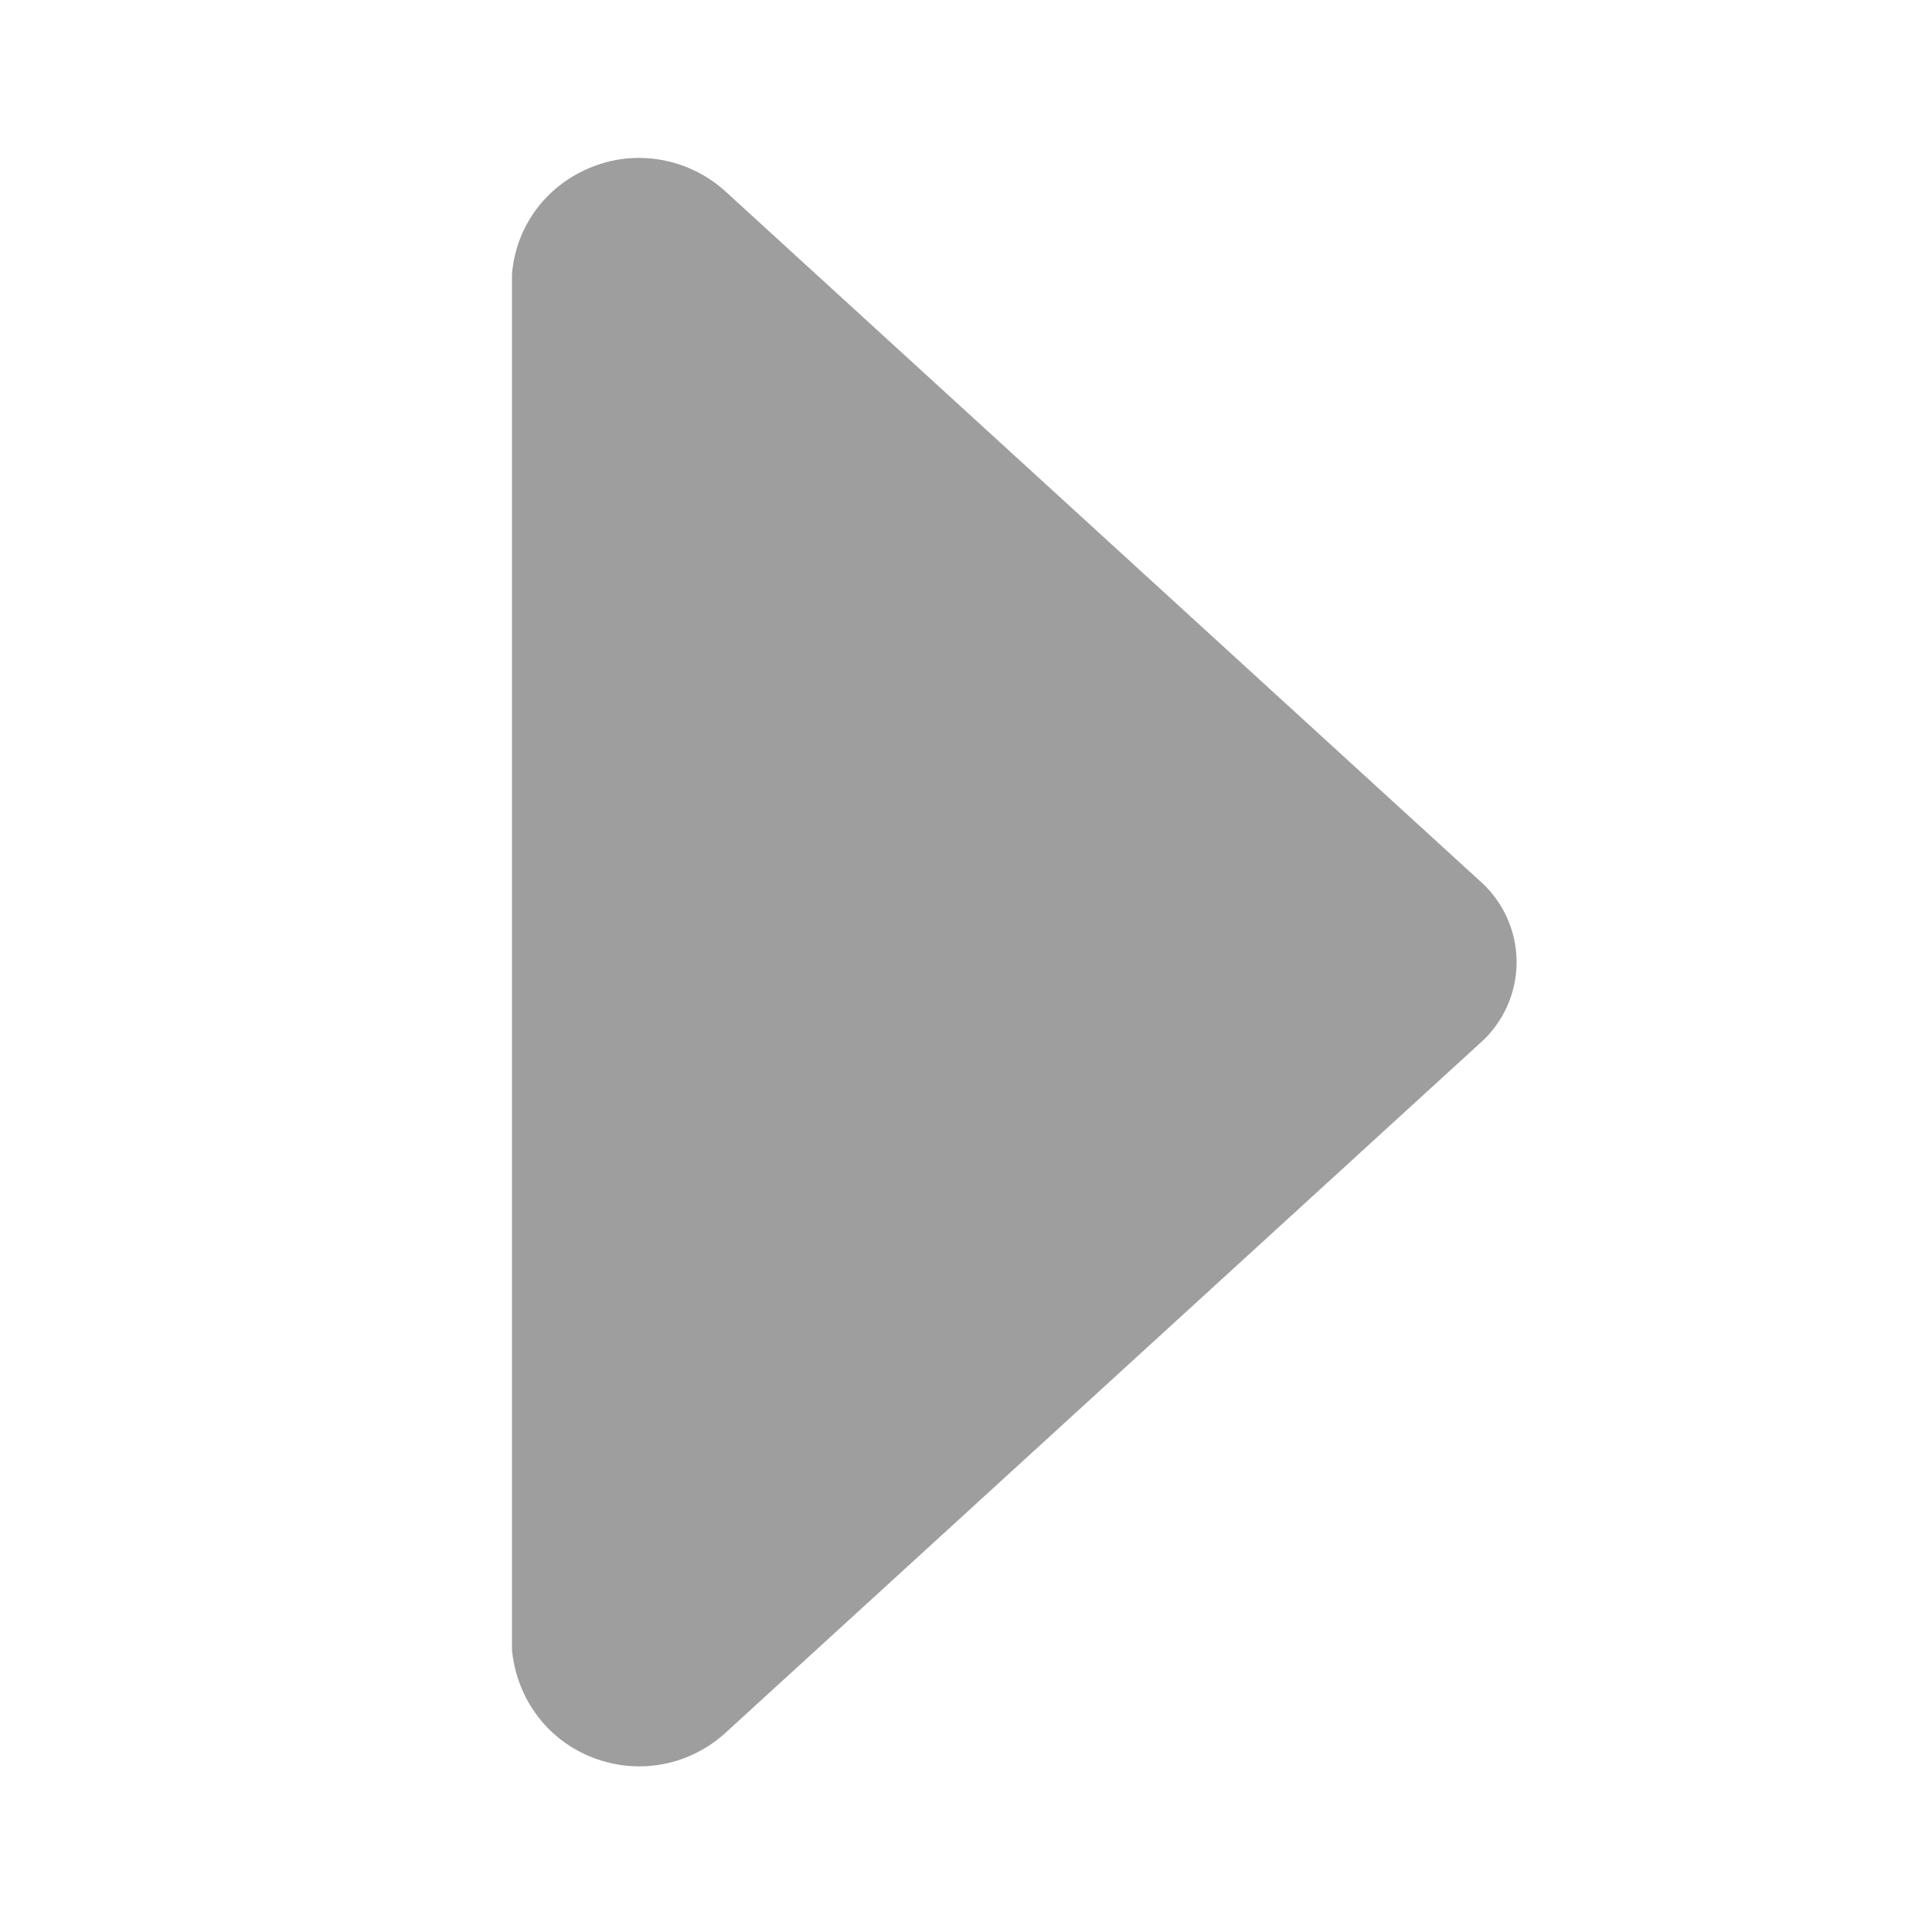
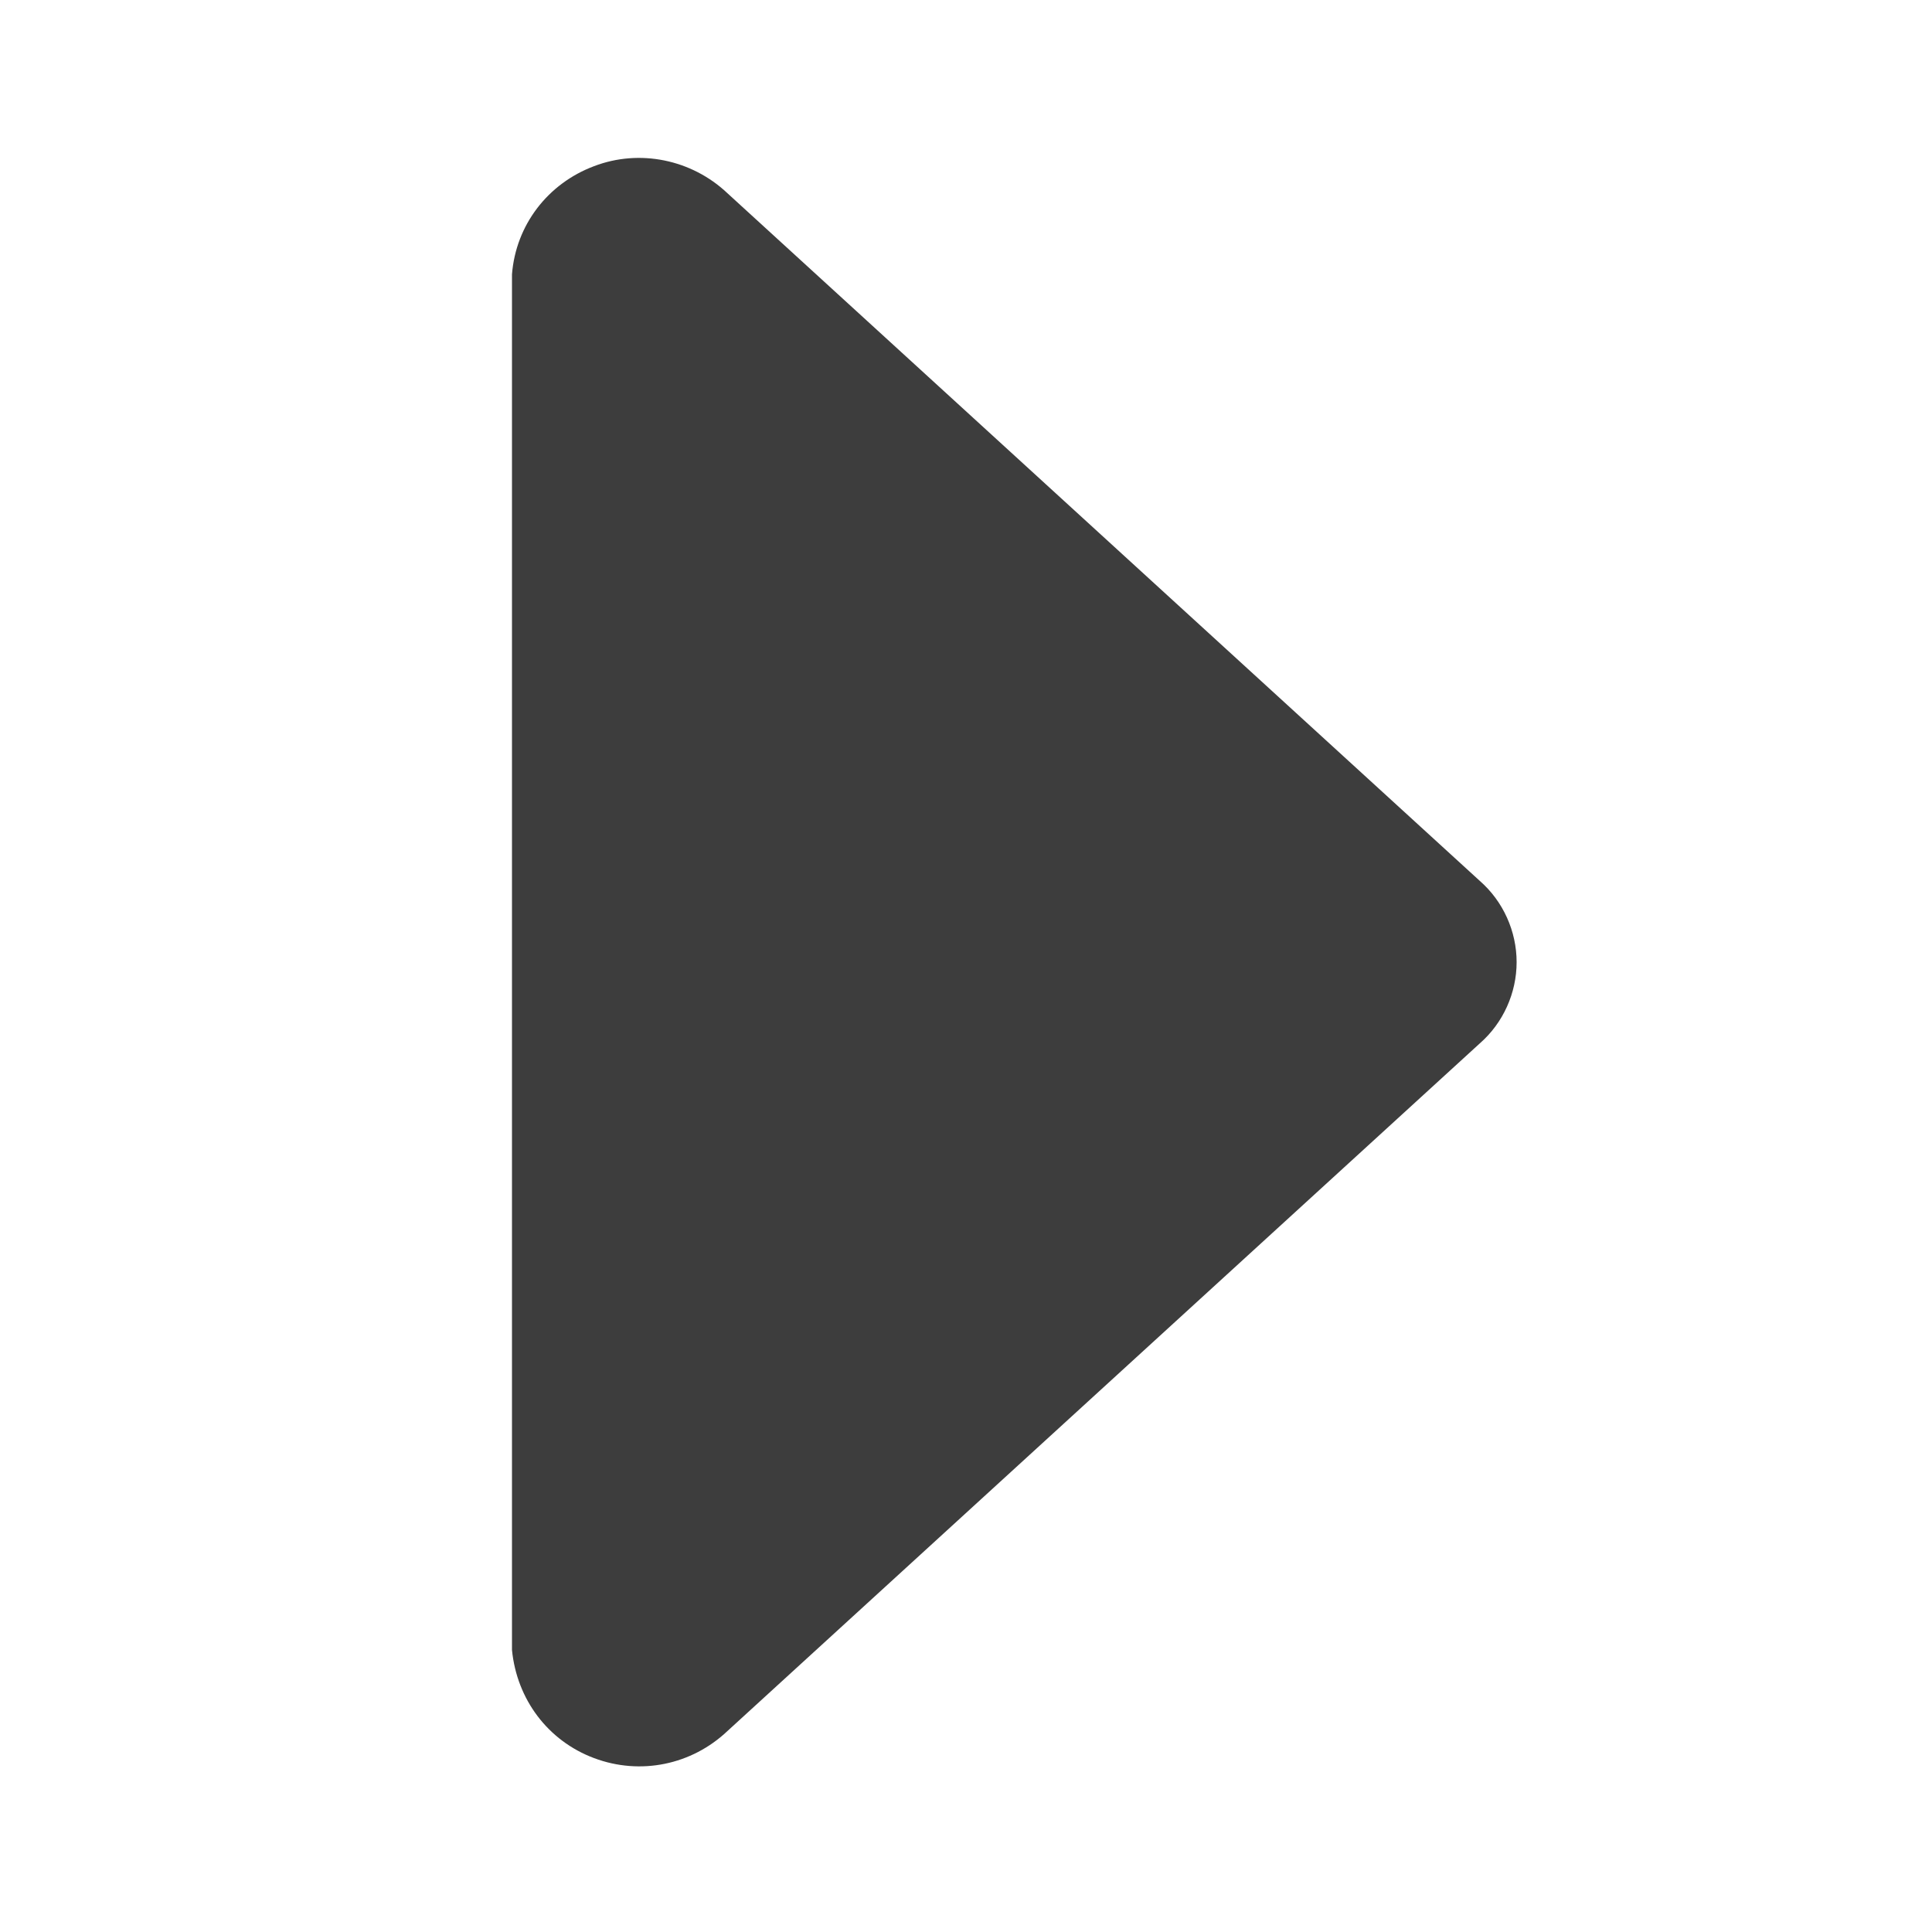
- <svg xmlns="http://www.w3.org/2000/svg" fill="none" version="1.1" width="14" height="14" viewBox="0 0 14 14">
-   <defs>
-     <clipPath id="master_svg0_38_1611">
-       <rect x="0" y="0" width="14" height="14" rx="0" />
-     </clipPath>
-   </defs>
-   <g clip-path="url(#master_svg0_38_1611)">
-     <g>
-       <path d="M5.271,1.4L10.724,6.384C10.892,6.531,10.99,6.748,10.99,6.972C10.99,7.196,10.892,7.413,10.724,7.56L5.271,12.544C5.012,12.789,4.641,12.866,4.305,12.74C3.969,12.614,3.745,12.313,3.71,11.956L3.71,1.988C3.738,1.631,3.969,1.33,4.305,1.204C4.634,1.078,5.012,1.155,5.271,1.4Z" fill="#9E9E9E" fill-opacity="1" />
-     </g>
-   </g>
+ <svg xmlns="http://www.w3.org/2000/svg" t="1699151991374" class="icon" viewBox="0 0 1024 1024" version="1.1" p-id="7193" width="16" height="16">
+   <path d="M385.536 102.4l398.848 364.544c12.288 10.752 19.456 26.624 19.456 43.008s-7.168 32.256-19.456 43.008l-398.848 364.544c-18.944 17.92-46.08 23.552-70.656 14.336s-40.96-31.232-43.52-57.344V145.408c2.048-26.112 18.944-48.128 43.52-57.344 24.064-9.216 51.712-3.584 70.656 14.336z" fill="#3d3d3d" p-id="7194" />
</svg>
